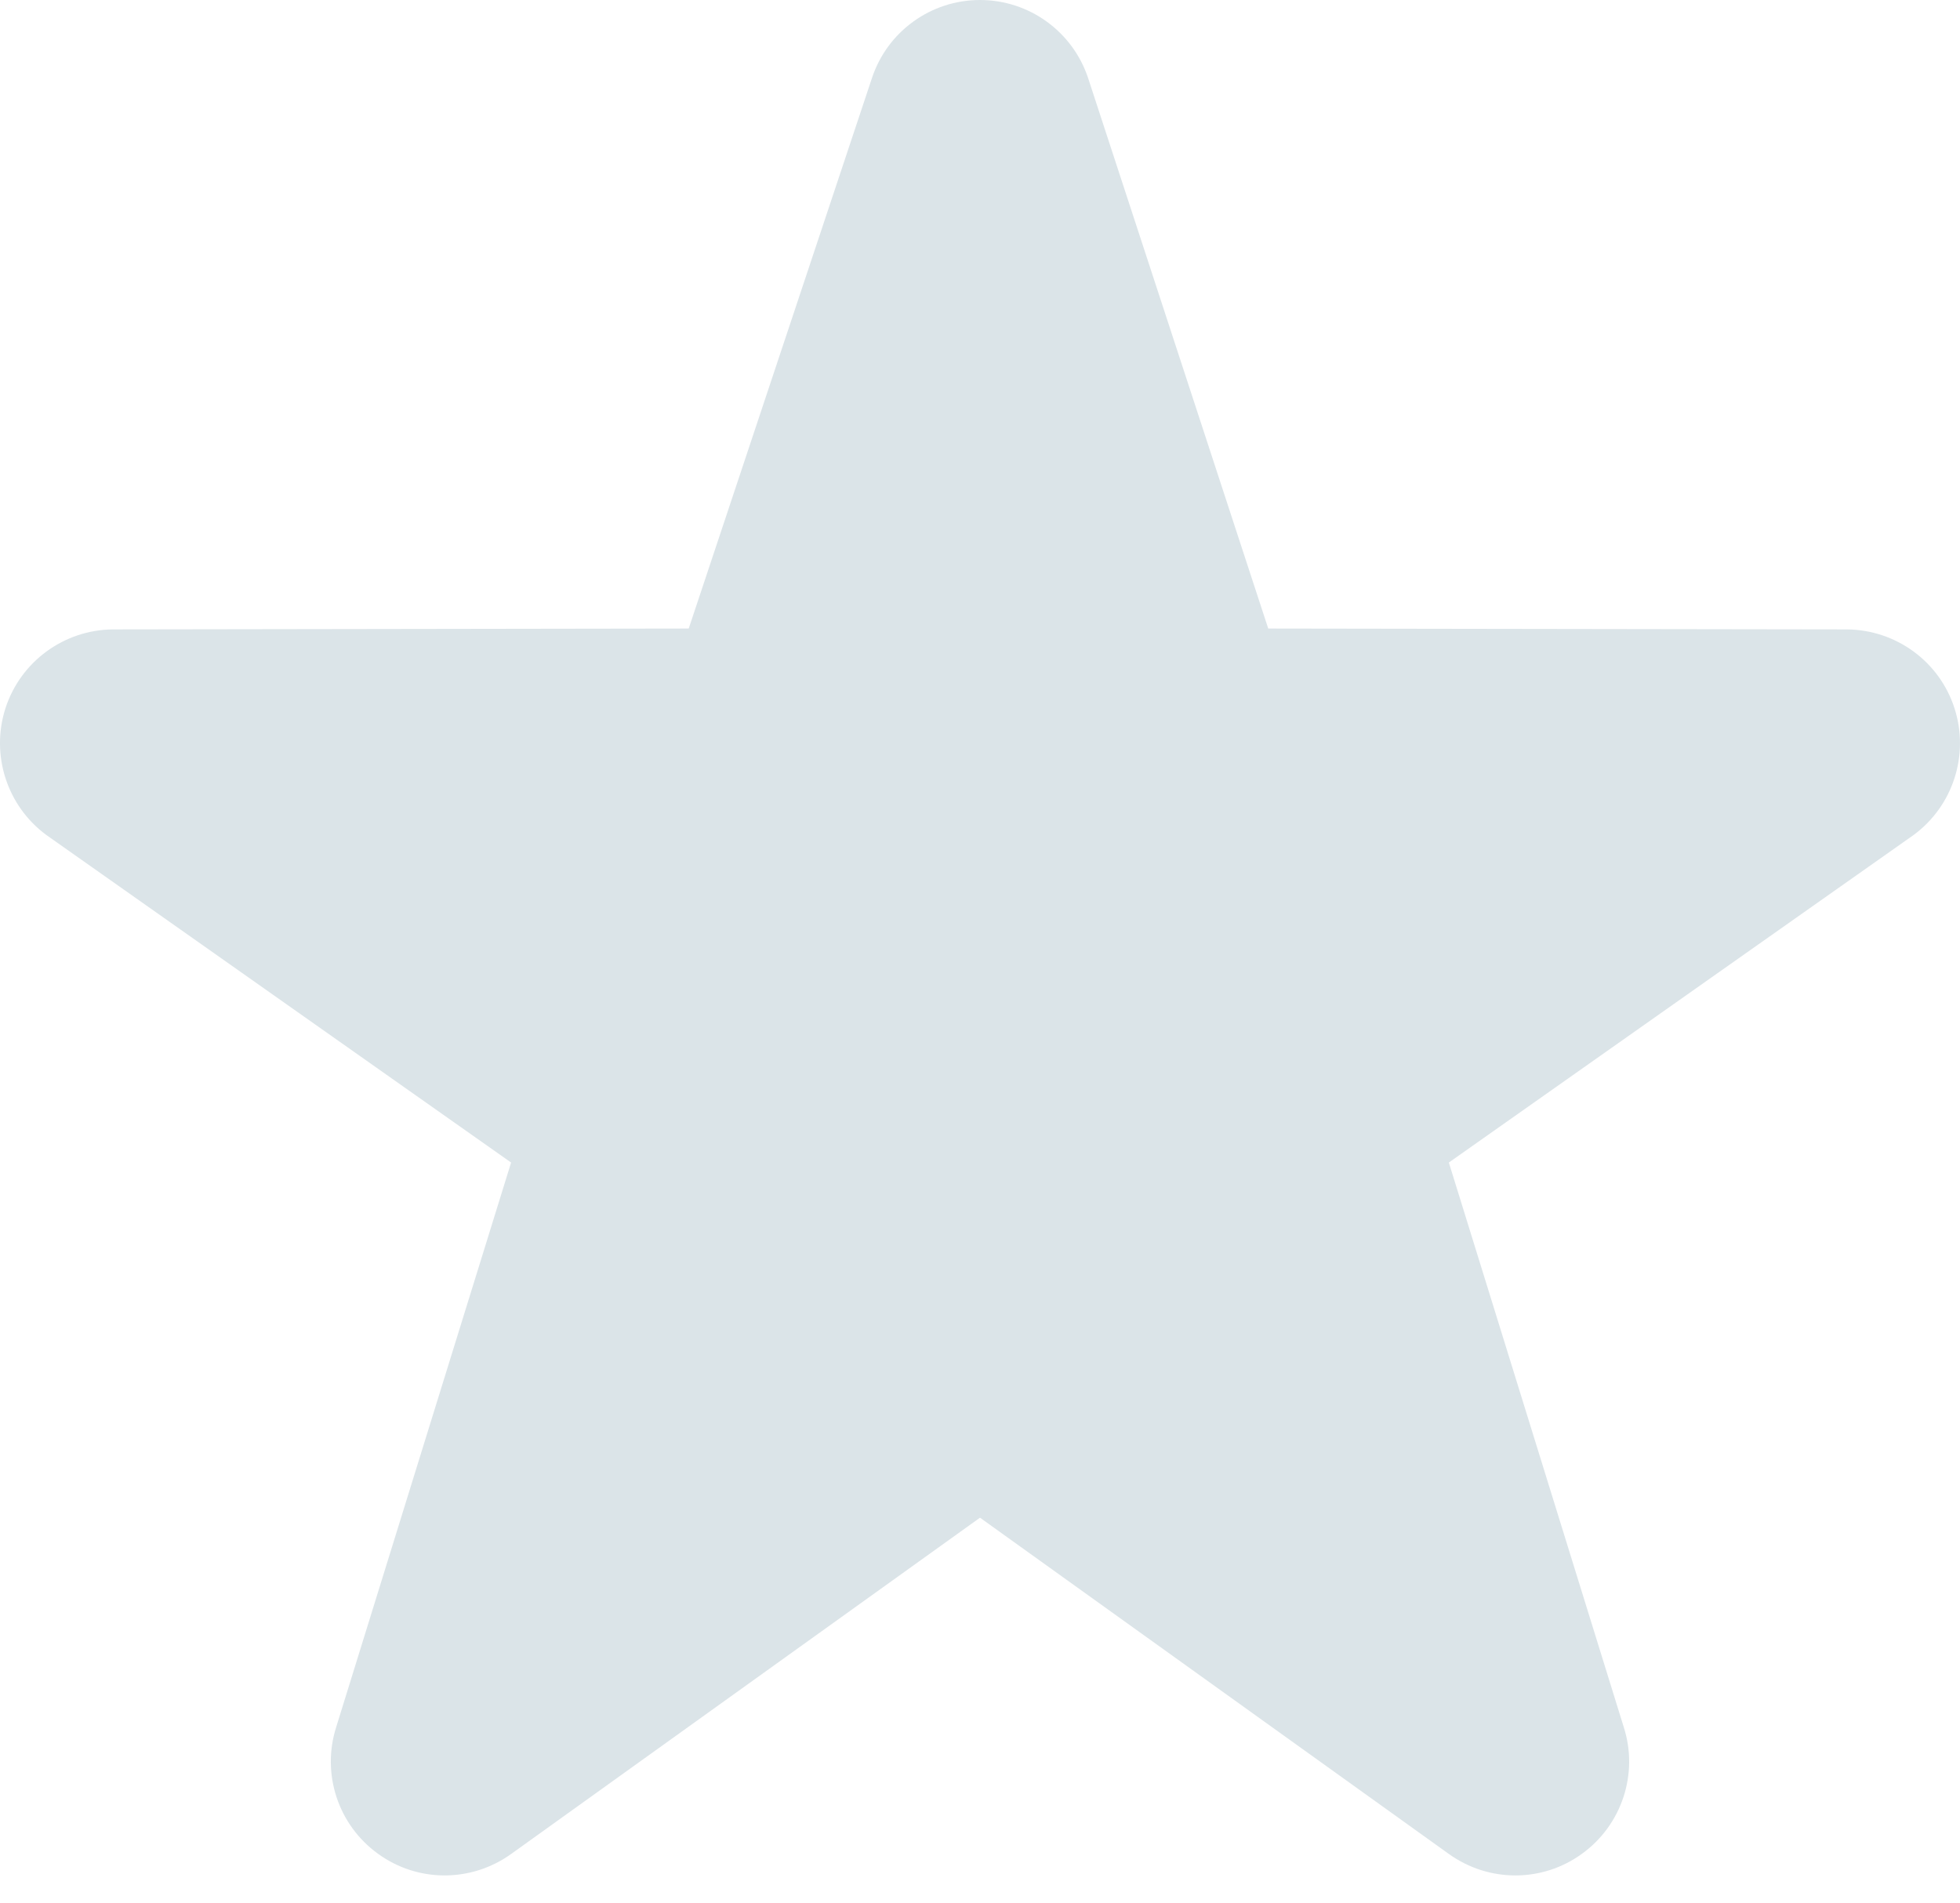
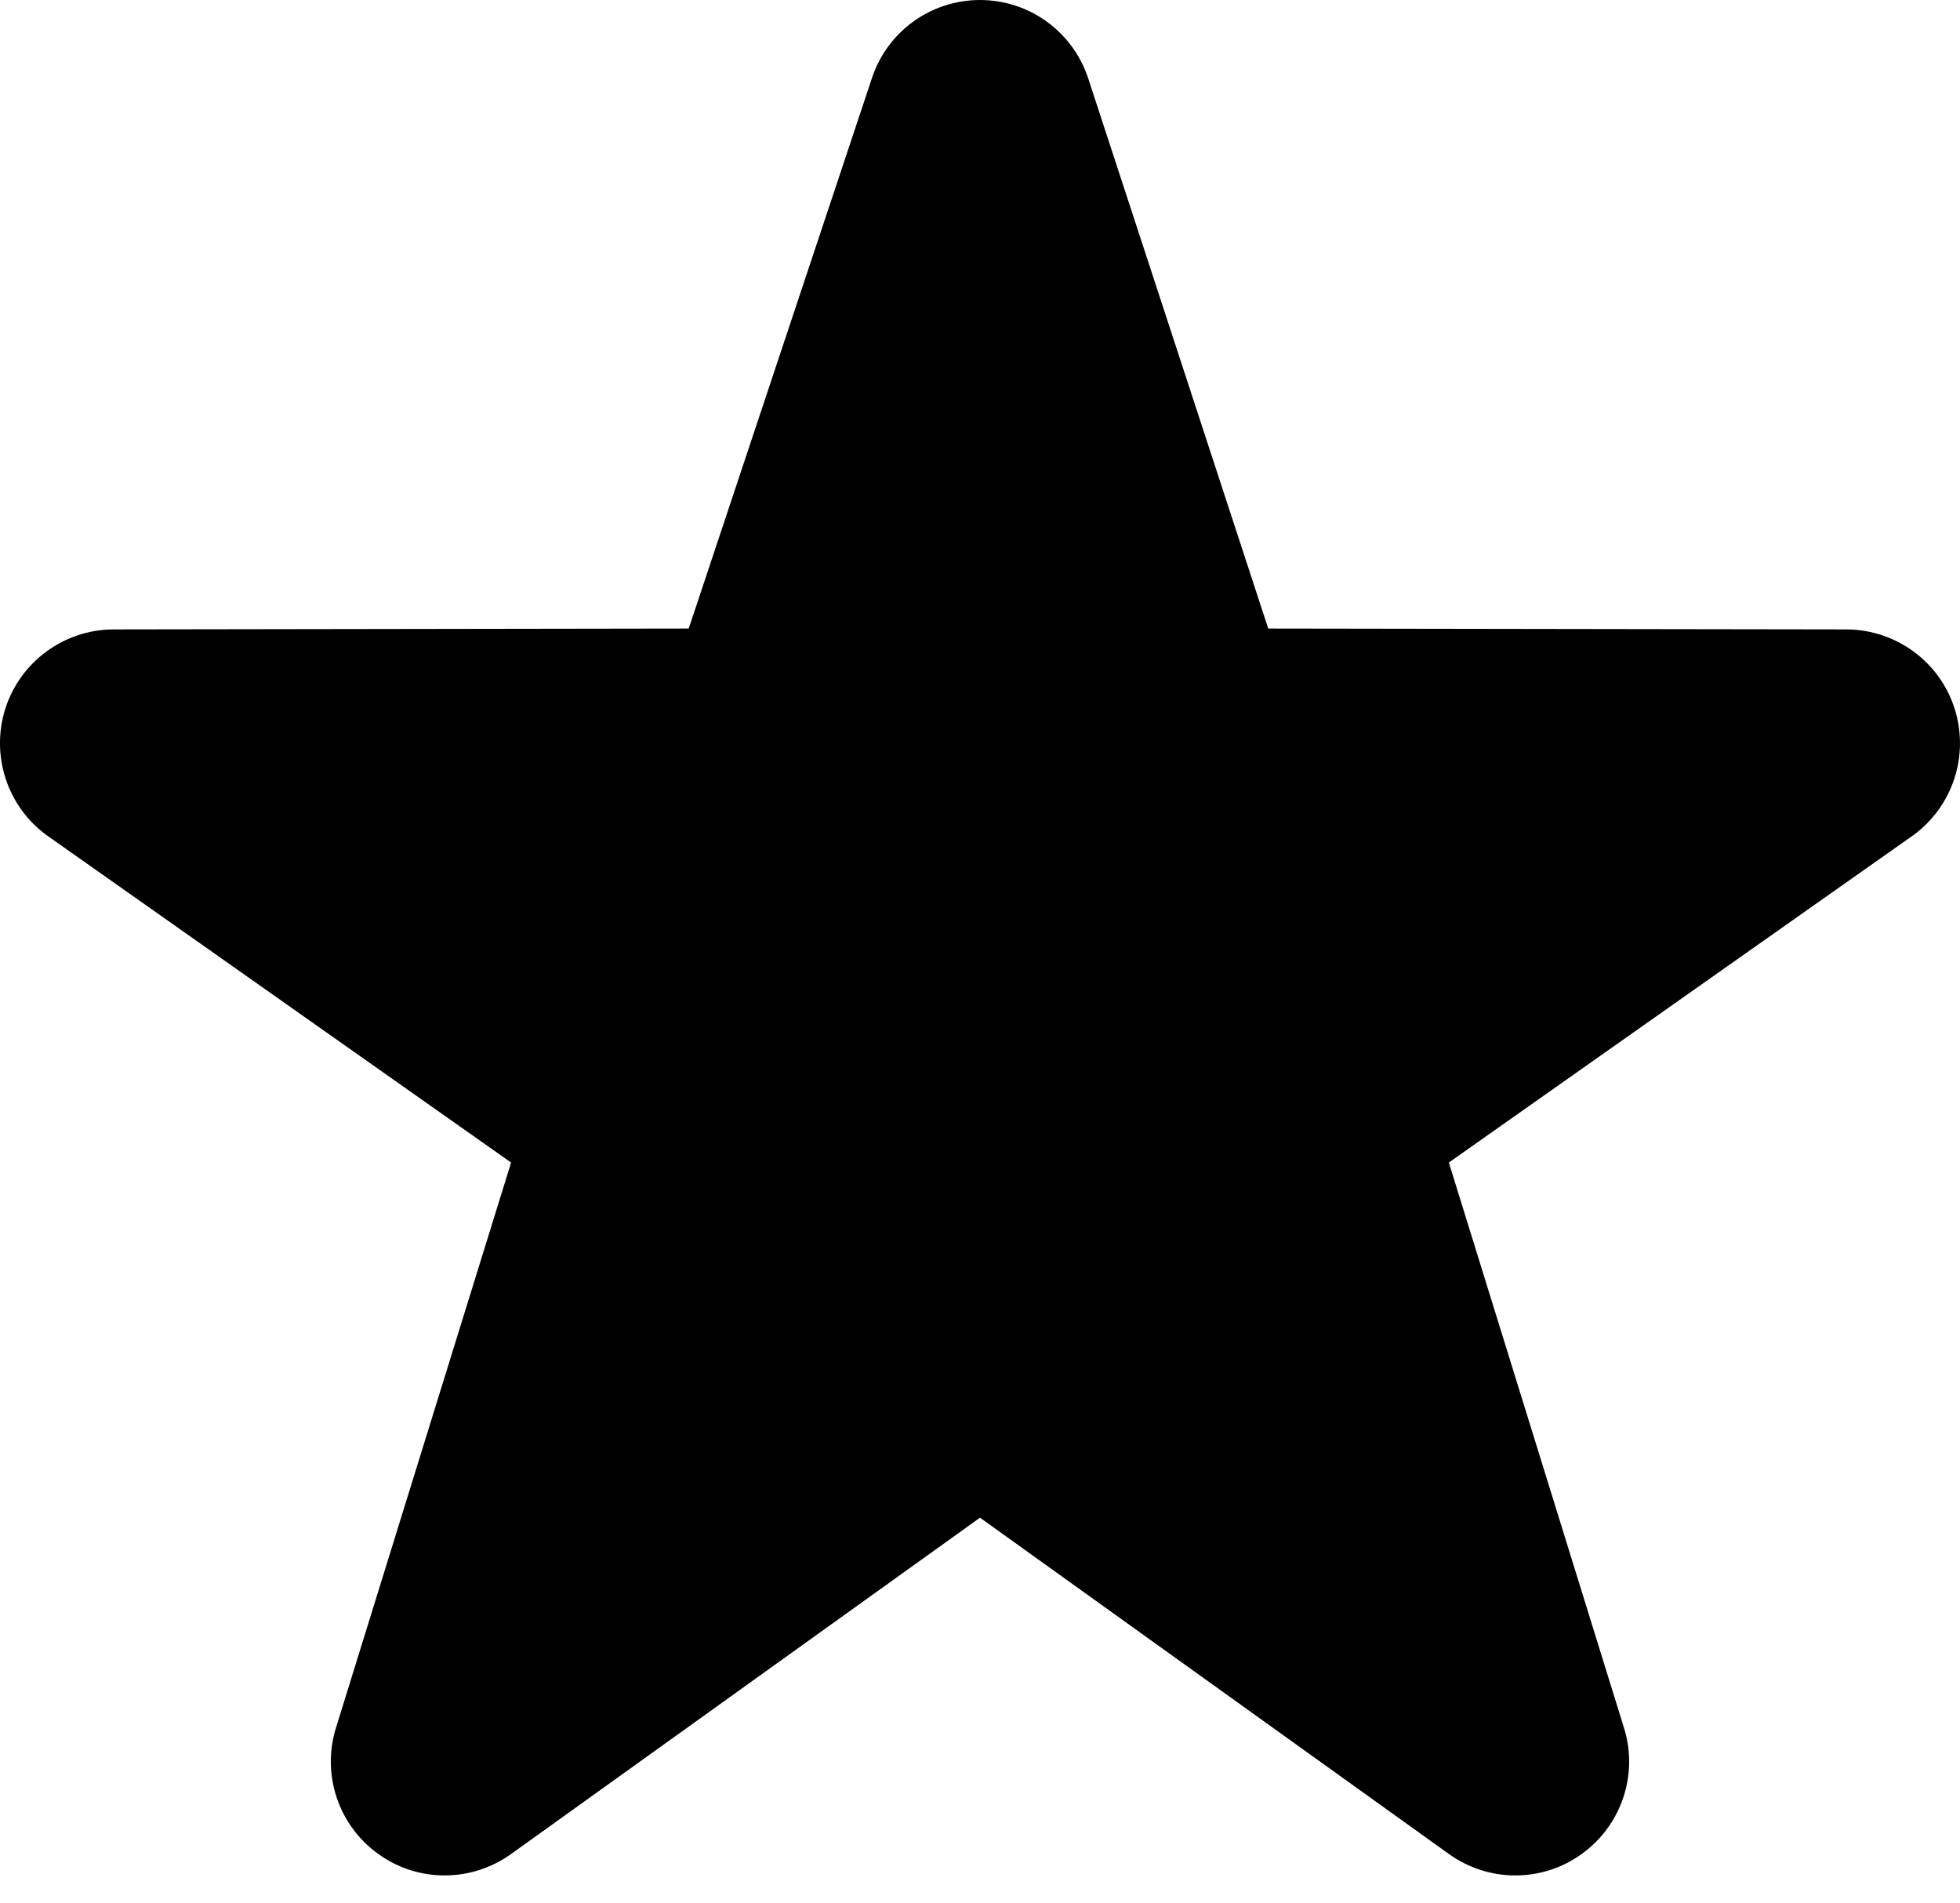
- <svg xmlns="http://www.w3.org/2000/svg" width="34" height="33" viewBox="0 0 34 33" fill="none">
-   <path d="M26.287 32.529C25.883 32.529 25.481 32.405 25.135 32.158L17 26.324L8.865 32.158C8.172 32.654 7.242 32.654 6.553 32.15C5.864 31.651 5.574 30.765 5.832 29.956L8.866 20.164L0.804 14.483C0.119 13.978 -0.166 13.09 0.096 12.28C0.36 11.472 1.112 10.923 1.962 10.917L11.947 10.902L15.126 1.353C15.394 0.544 16.149 0 17 0C17.851 0 18.606 0.545 18.875 1.353L22 10.902L32.036 10.917C32.889 10.923 33.642 11.473 33.903 12.28C34.166 13.09 33.881 13.978 33.195 14.483L25.133 20.164L28.167 29.956C28.427 30.765 28.134 31.651 27.447 32.15C27.1 32.404 26.694 32.529 26.287 32.529Z" fill="#DBE4E8" />
+ <svg xmlns="http://www.w3.org/2000/svg" width="34" height="33" viewBox="0 0 34 33">
+   <path d="M26.287 32.529C25.883 32.529 25.481 32.405 25.135 32.158L17 26.324L8.865 32.158C8.172 32.654 7.242 32.654 6.553 32.15C5.864 31.651 5.574 30.765 5.832 29.956L8.866 20.164L0.804 14.483C0.119 13.978 -0.166 13.09 0.096 12.28C0.36 11.472 1.112 10.923 1.962 10.917L11.947 10.902L15.126 1.353C15.394 0.544 16.149 0 17 0C17.851 0 18.606 0.545 18.875 1.353L22 10.902L32.036 10.917C32.889 10.923 33.642 11.473 33.903 12.28C34.166 13.09 33.881 13.978 33.195 14.483L25.133 20.164L28.167 29.956C28.427 30.765 28.134 31.651 27.447 32.15C27.1 32.404 26.694 32.529 26.287 32.529Z" />
</svg>
